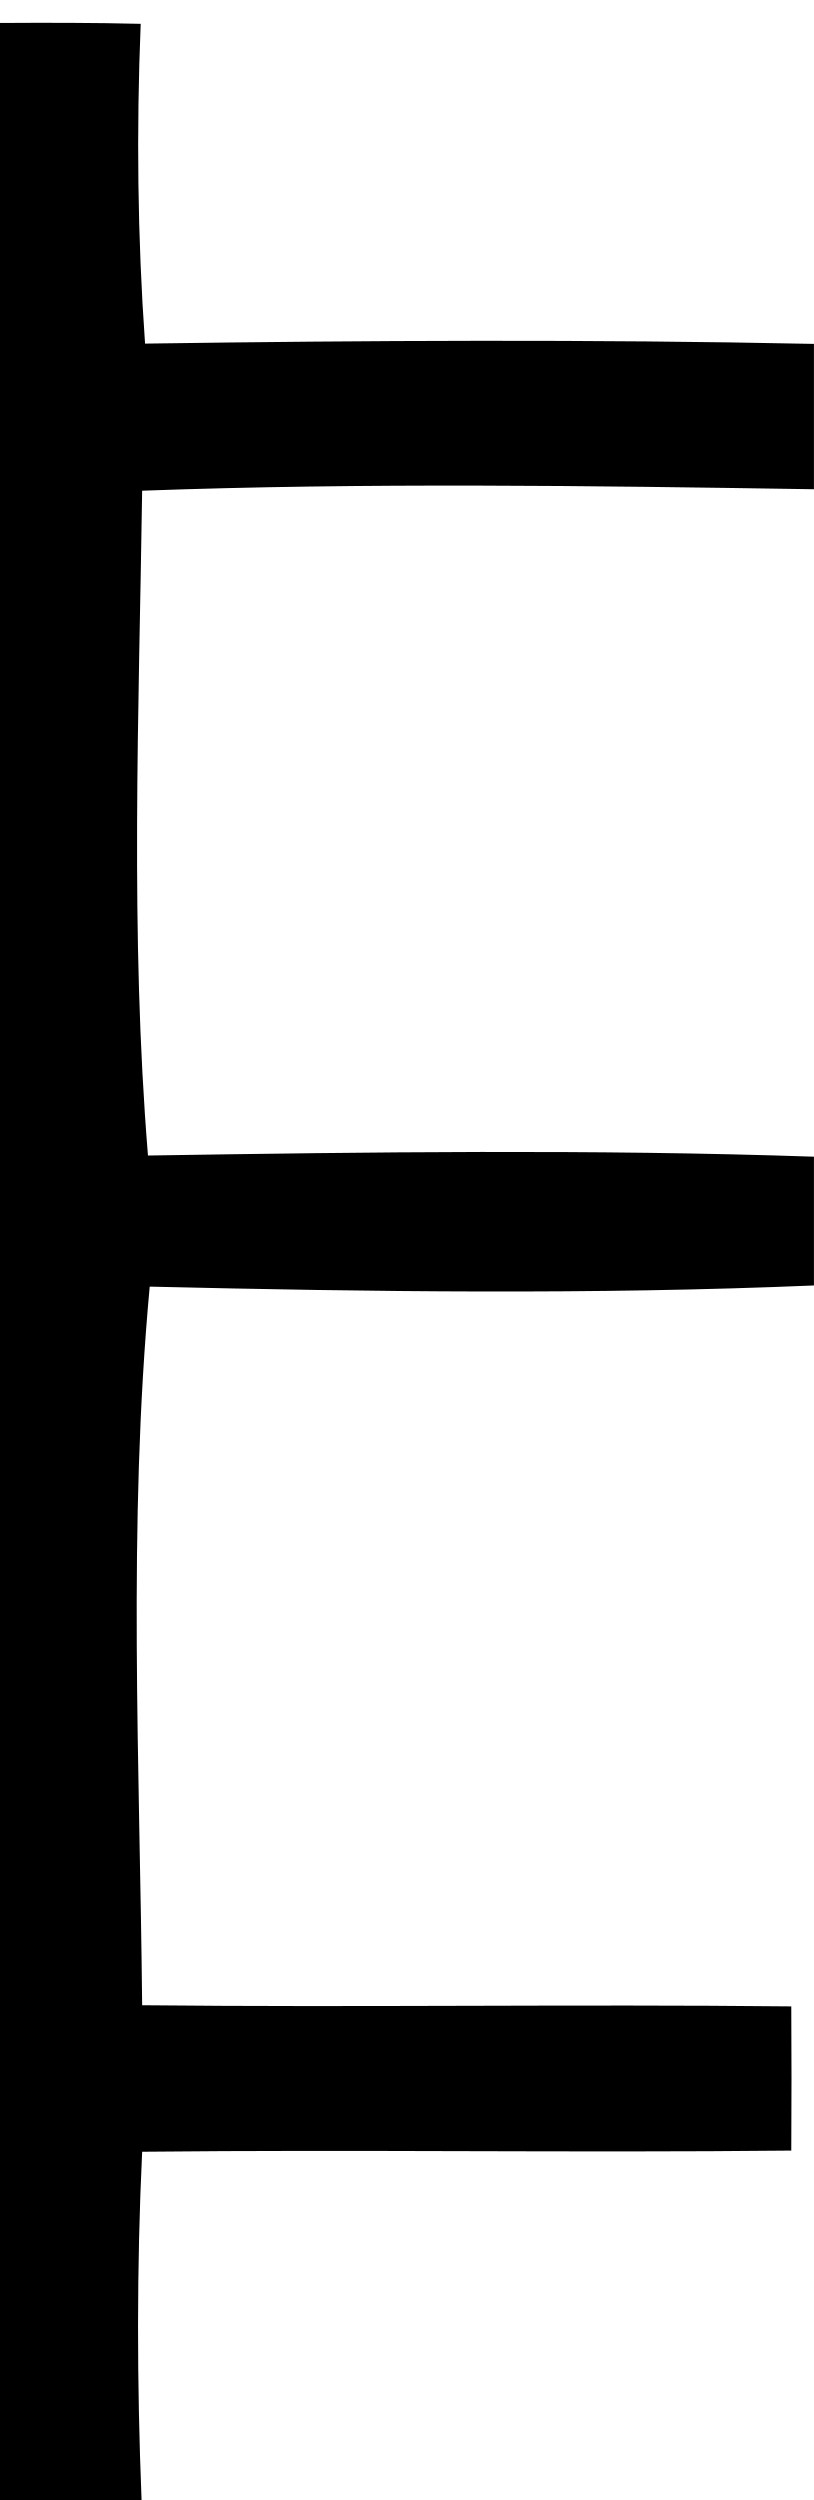
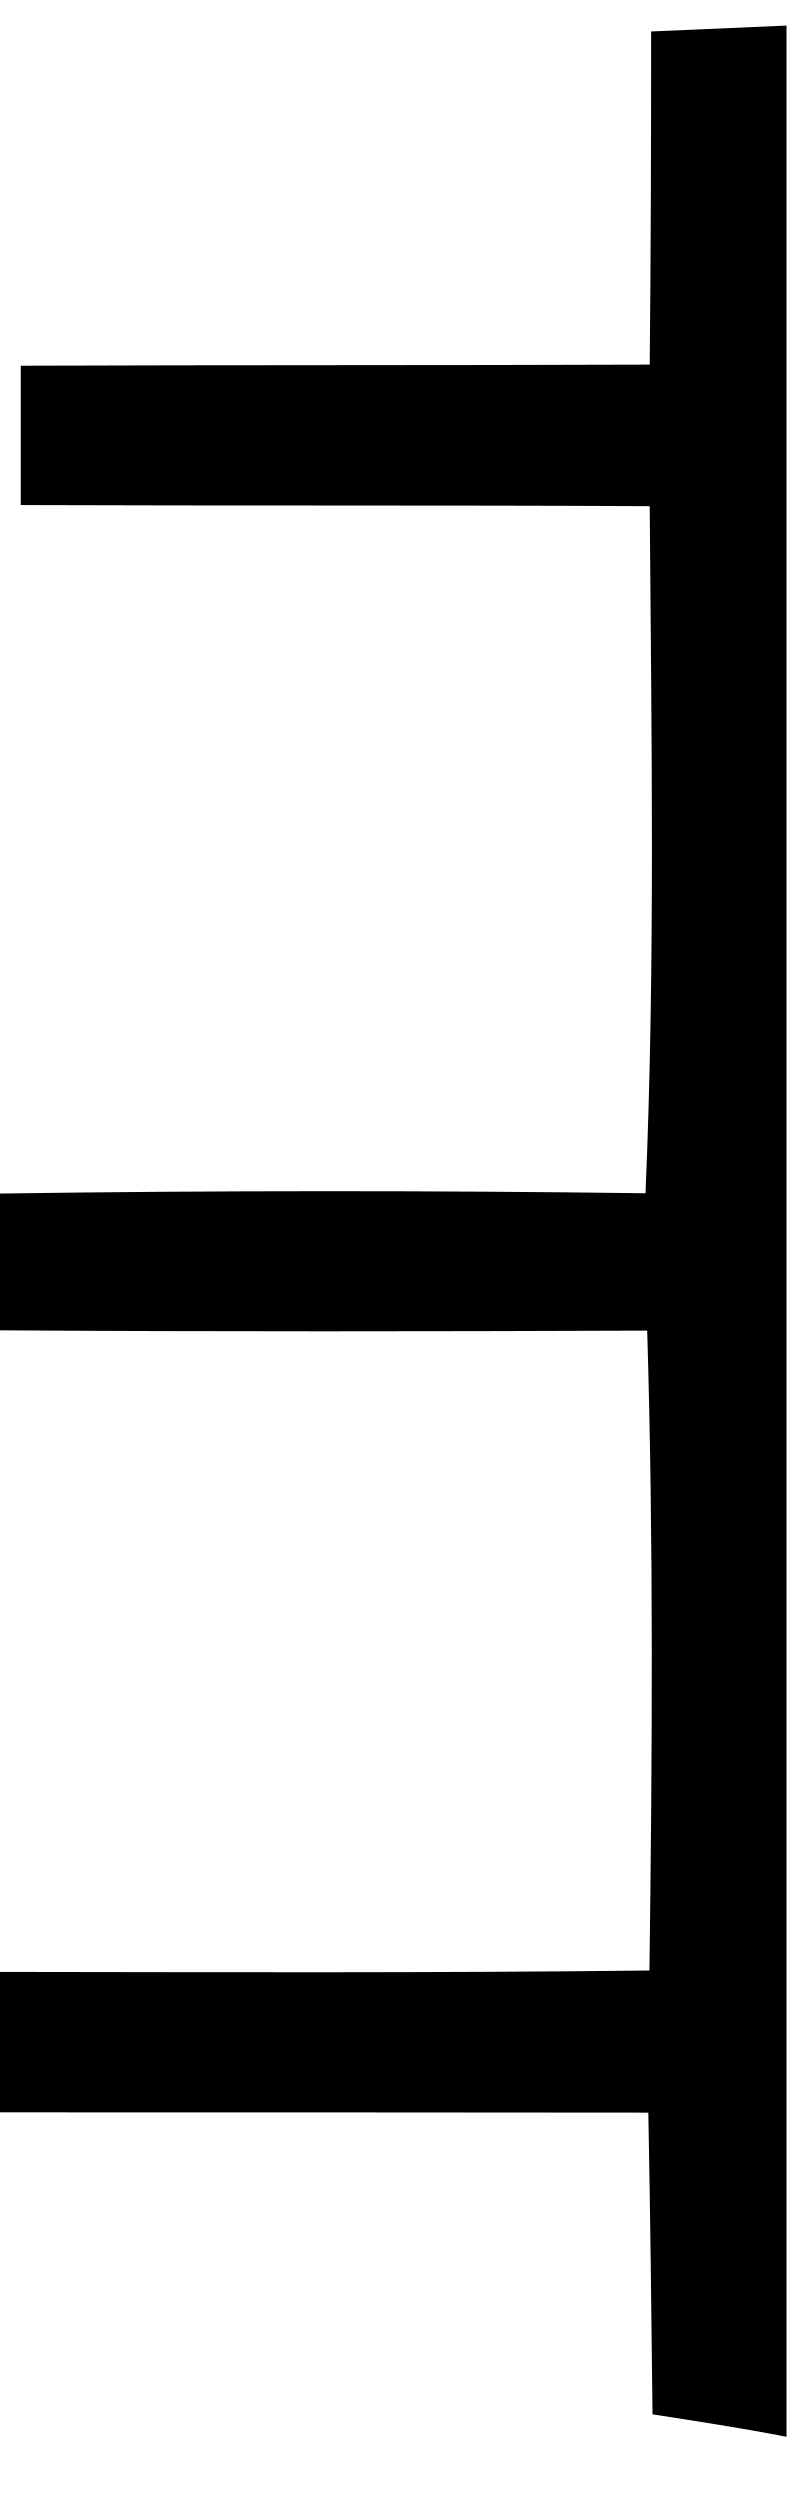
- <svg xmlns="http://www.w3.org/2000/svg" width="28pt" height="86pt" viewBox="0 0 28 86" version="1.1">
+ <svg xmlns="http://www.w3.org/2000/svg" width="28pt" height="89pt" viewBox="0 0 28 89" version="1.1">
  <g id="#ffffffff">
</g>
  <g id="#000000ff">
-     <path fill="#000000" opacity="1.00" d=" M 0.00 0.79 C 1.61 0.78 3.23 0.78 4.84 0.82 C 4.69 4.49 4.73 8.16 4.99 11.82 C 12.66 11.71 20.33 11.67 28.00 11.83 L 28.00 16.83 C 20.30 16.71 12.59 16.60 4.89 16.88 C 4.78 24.50 4.47 32.15 5.09 39.75 C 12.73 39.63 20.37 39.53 28.00 39.79 L 28.00 44.22 C 20.39 44.54 12.76 44.44 5.15 44.26 C 4.39 52.47 4.81 60.75 4.89 68.98 C 12.33 69.06 19.78 68.94 27.22 69.02 C 27.23 70.67 27.23 72.32 27.22 73.98 C 19.78 74.06 12.33 73.94 4.89 74.02 C 4.70 78.01 4.71 82.01 4.87 86.00 L 0.00 86.00 L 0.00 0.79 Z" />
+     <path fill="#000000" opacity="1.00" d=" M 23.18 1.12 C 24.79 1.05 26.39 0.98 28.00 0.91 L 28.00 86.75 C 26.42 86.44 24.82 86.20 23.23 85.95 C 23.19 82.37 23.15 78.79 23.08 75.21 C 15.39 75.20 7.69 75.20 0.00 75.20 L 0.00 70.20 C 7.71 70.21 15.42 70.24 23.12 70.15 C 23.22 62.56 23.27 54.96 23.04 47.37 C 15.36 47.40 7.68 47.41 0.00 47.36 L 0.00 42.49 C 7.66 42.38 15.32 42.38 22.98 42.48 C 23.33 34.33 23.19 26.18 23.13 18.02 C 15.67 17.98 8.20 18.01 0.74 17.98 C 0.74 16.33 0.74 14.67 0.74 13.02 C 8.20 12.99 15.67 13.01 23.13 12.98 C 23.17 9.03 23.18 5.07 23.18 1.12 Z" />
  </g>
</svg>
